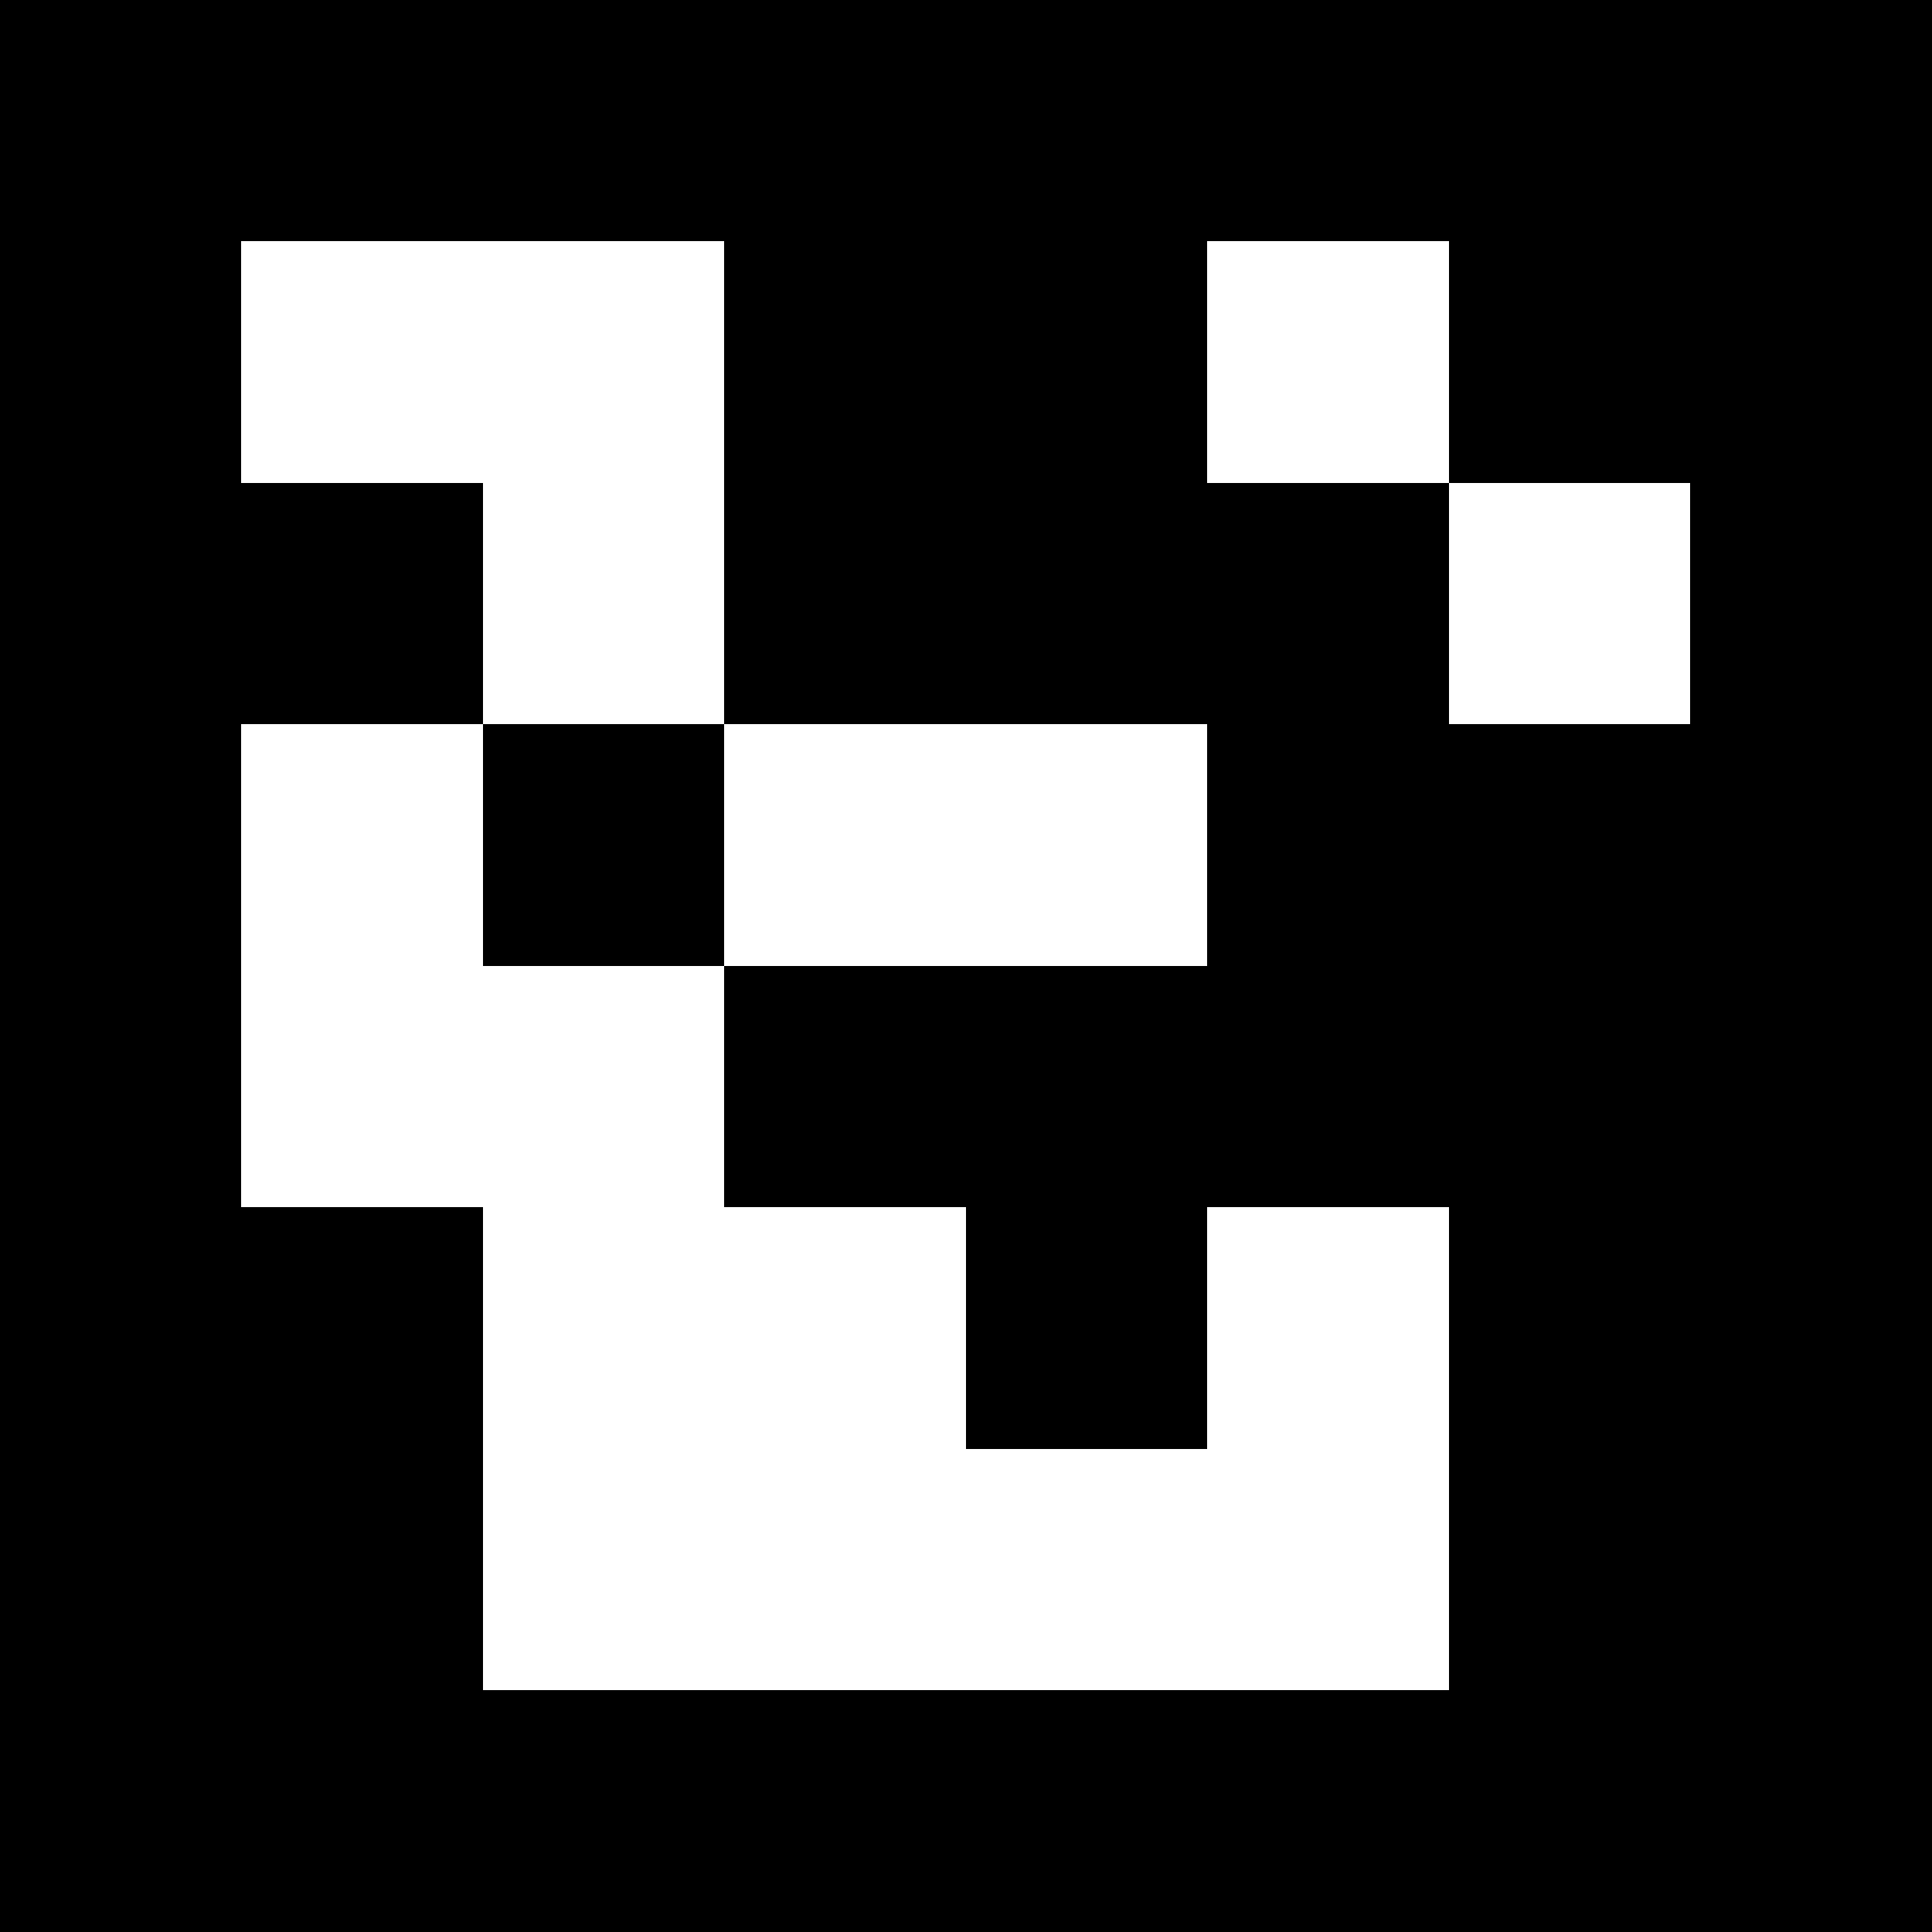
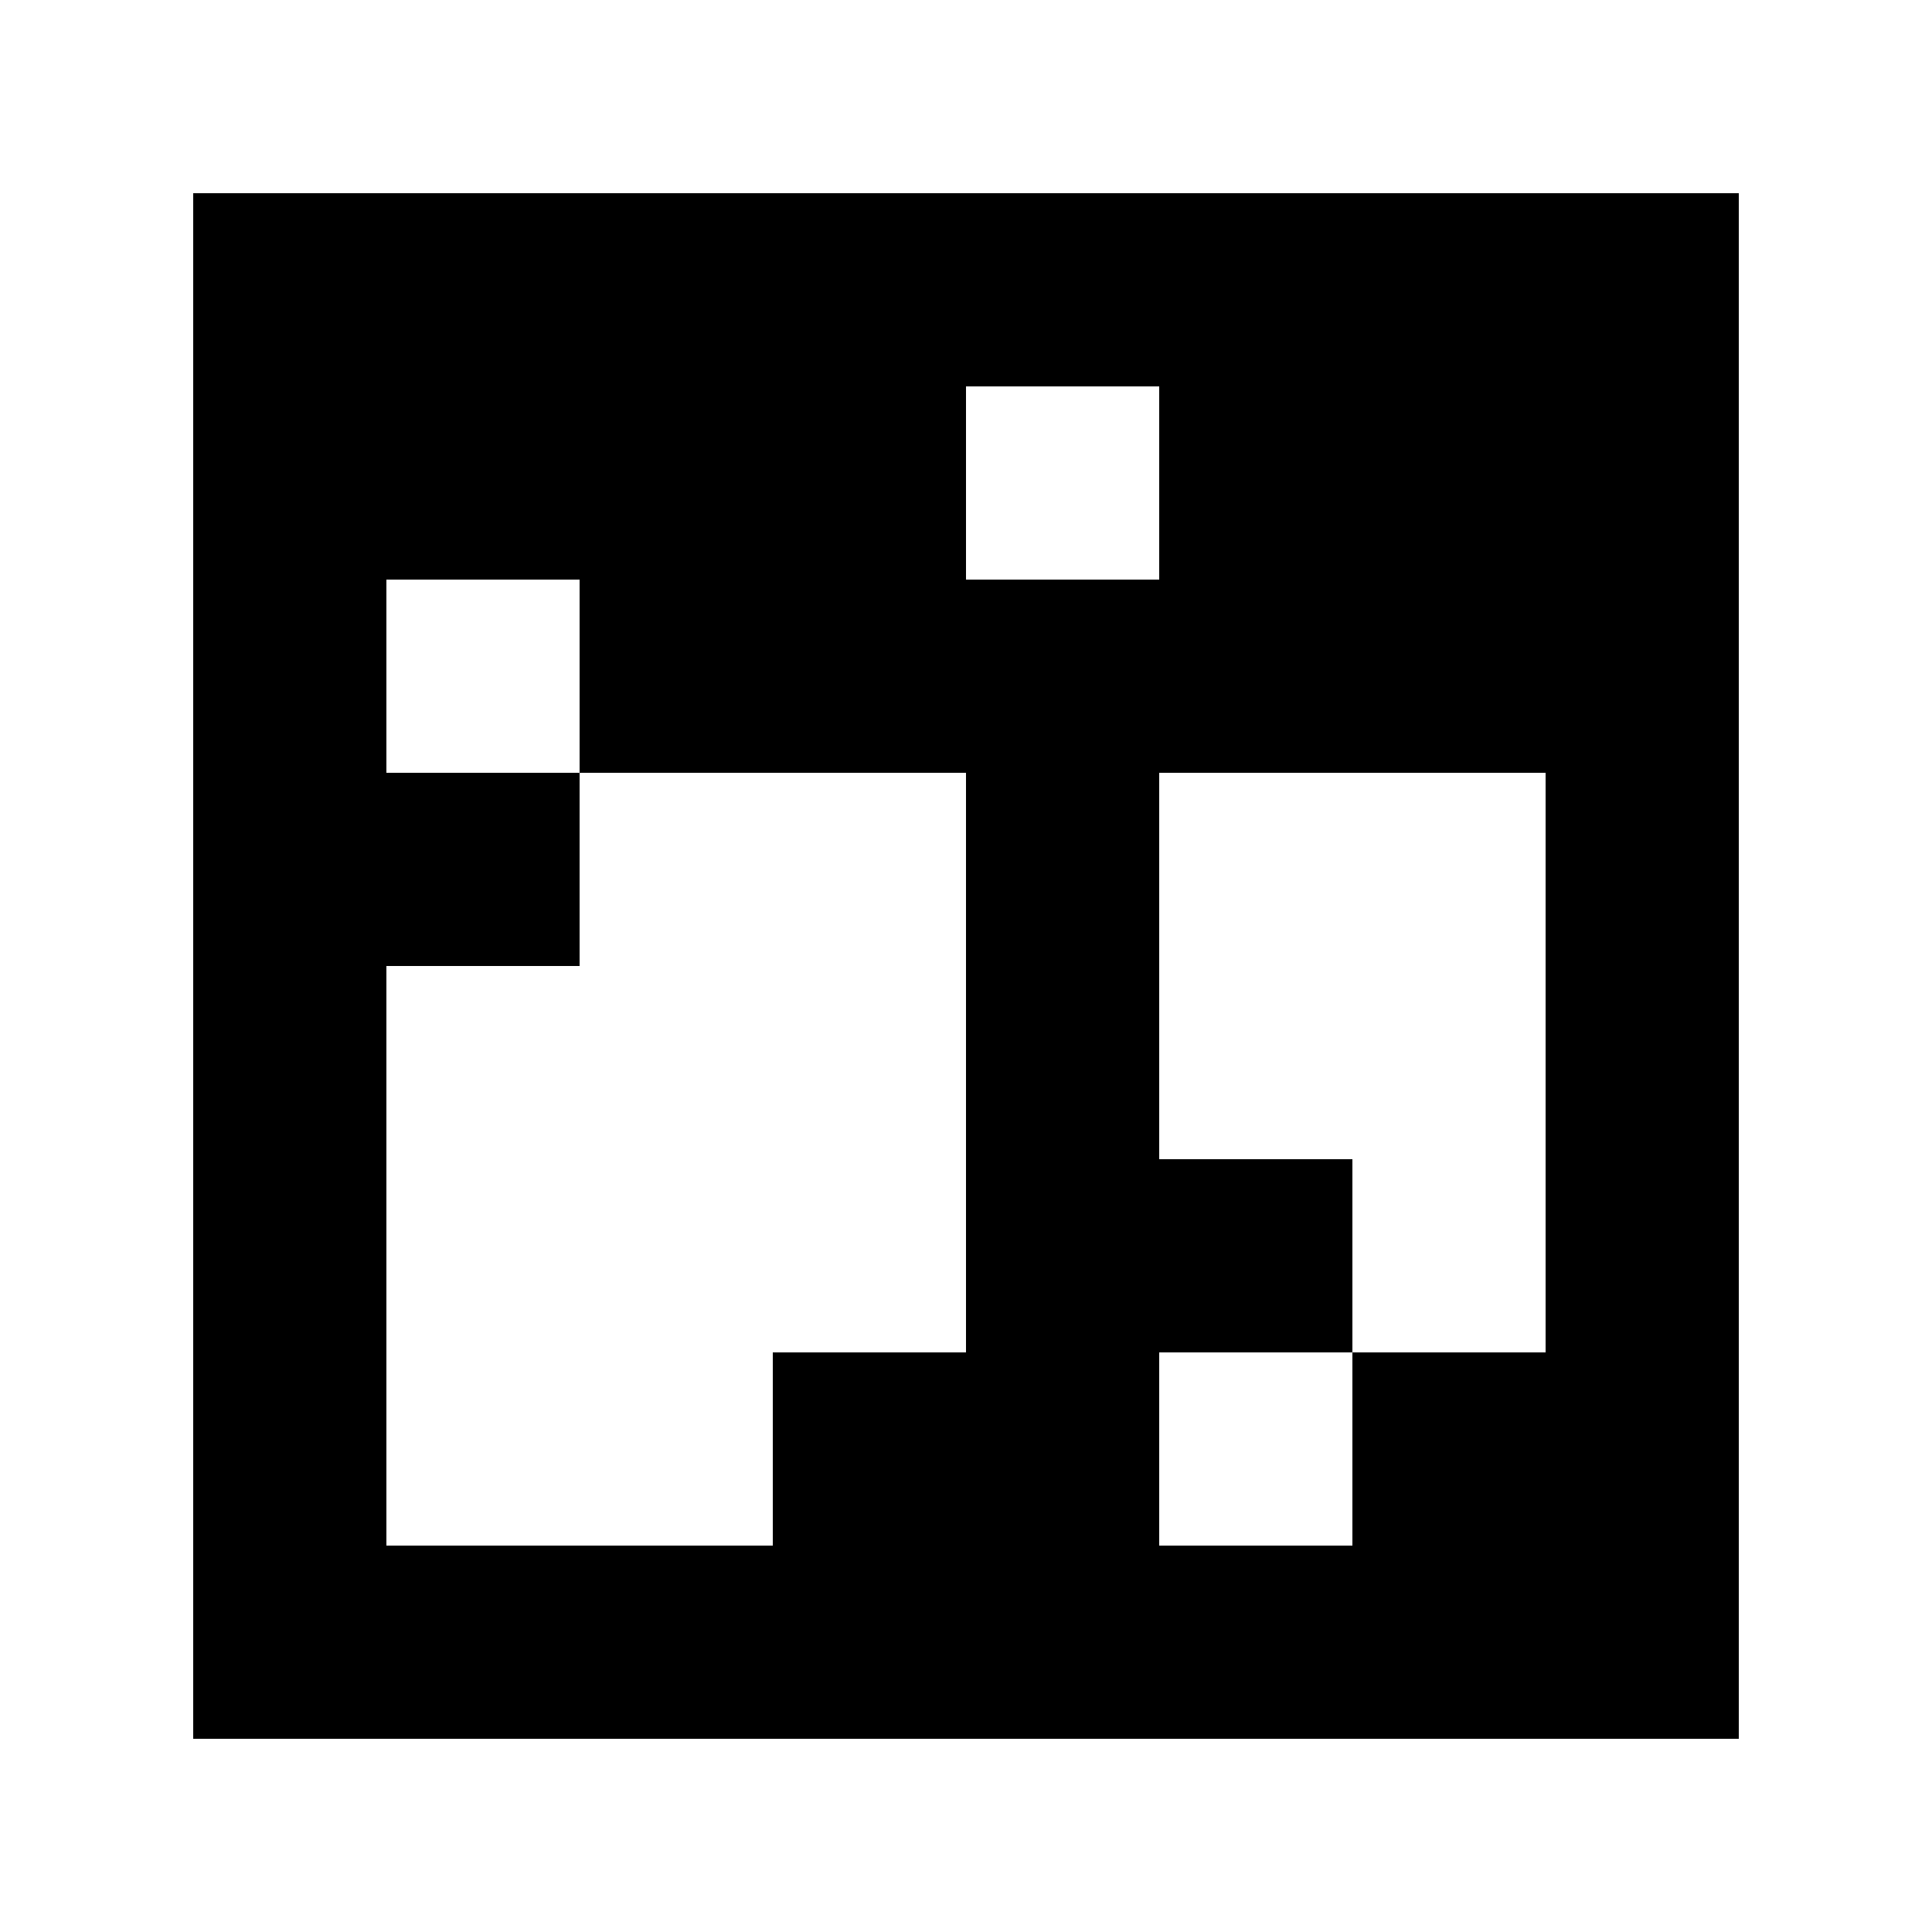
- <svg xmlns="http://www.w3.org/2000/svg" viewBox="0 0 8 8" shape-rendering="crispEdges" width="100mm" height="100mm">
-   <rect x="0" y="0" width="8" height="8" fill="black" />
-   <rect width="1.5" height="1" x="1" y="1" fill="white" />
-   <rect width="1" height="1" x="2" y="1" fill="white" />
-   <rect width="1" height="1.5" x="2" y="1" fill="white" />
-   <rect width="1" height="1" x="5" y="1" fill="white" />
-   <rect width="1" height="1" x="2" y="2" fill="white" />
-   <rect width="1" height="1" x="6" y="2" fill="white" />
-   <rect width="1" height="1" x="1" y="3" fill="white" />
-   <rect width="1" height="1.5" x="1" y="3" fill="white" />
-   <rect width="1.5" height="1" x="3" y="3" fill="white" />
-   <rect width="1" height="1" x="4" y="3" fill="white" />
-   <rect width="1.5" height="1" x="1" y="4" fill="white" />
-   <rect width="1" height="1" x="2" y="4" fill="white" />
-   <rect width="1" height="1.5" x="2" y="4" fill="white" />
-   <rect width="1.5" height="1" x="2" y="5" fill="white" />
-   <rect width="1" height="1.5" x="2" y="5" fill="white" />
-   <rect width="1" height="1" x="3" y="5" fill="white" />
-   <rect width="1" height="1.5" x="3" y="5" fill="white" />
-   <rect width="1" height="1" x="5" y="5" fill="white" />
-   <rect width="1" height="1.5" x="5" y="5" fill="white" />
-   <rect width="1.5" height="1" x="2" y="6" fill="white" />
-   <rect width="1.5" height="1" x="3" y="6" fill="white" />
-   <rect width="1.5" height="1" x="4" y="6" fill="white" />
-   <rect width="1" height="1" x="5" y="6" fill="white" />
+ <svg xmlns="http://www.w3.org/2000/svg" viewBox="0 0 10 10">
+   <rect x="0" y="0" width="10" height="10" fill="white" />
+   <rect x="1" y="1" width="8" height="8" fill="black" />
+   <rect x="5" y="2" width="1" height="1" fill="white" />
+   <rect x="2" y="3" width="1" height="1" fill="white" />
+   <rect x="3" y="4" width="1" height="1" fill="white" />
+   <rect x="4" y="4" width="1" height="1" fill="white" />
+   <rect x="6" y="4" width="1" height="1" fill="white" />
+   <rect x="7" y="4" width="1" height="1" fill="white" />
+   <rect x="2" y="5" width="1" height="1" fill="white" />
+   <rect x="3" y="5" width="1" height="1" fill="white" />
+   <rect x="4" y="5" width="1" height="1" fill="white" />
+   <rect x="6" y="5" width="1" height="1" fill="white" />
+   <rect x="7" y="5" width="1" height="1" fill="white" />
+   <rect x="2" y="6" width="1" height="1" fill="white" />
+   <rect x="3" y="6" width="1" height="1" fill="white" />
+   <rect x="4" y="6" width="1" height="1" fill="white" />
+   <rect x="7" y="6" width="1" height="1" fill="white" />
+   <rect x="2" y="7" width="1" height="1" fill="white" />
+   <rect x="3" y="7" width="1" height="1" fill="white" />
+   <rect x="6" y="7" width="1" height="1" fill="white" />
</svg>
